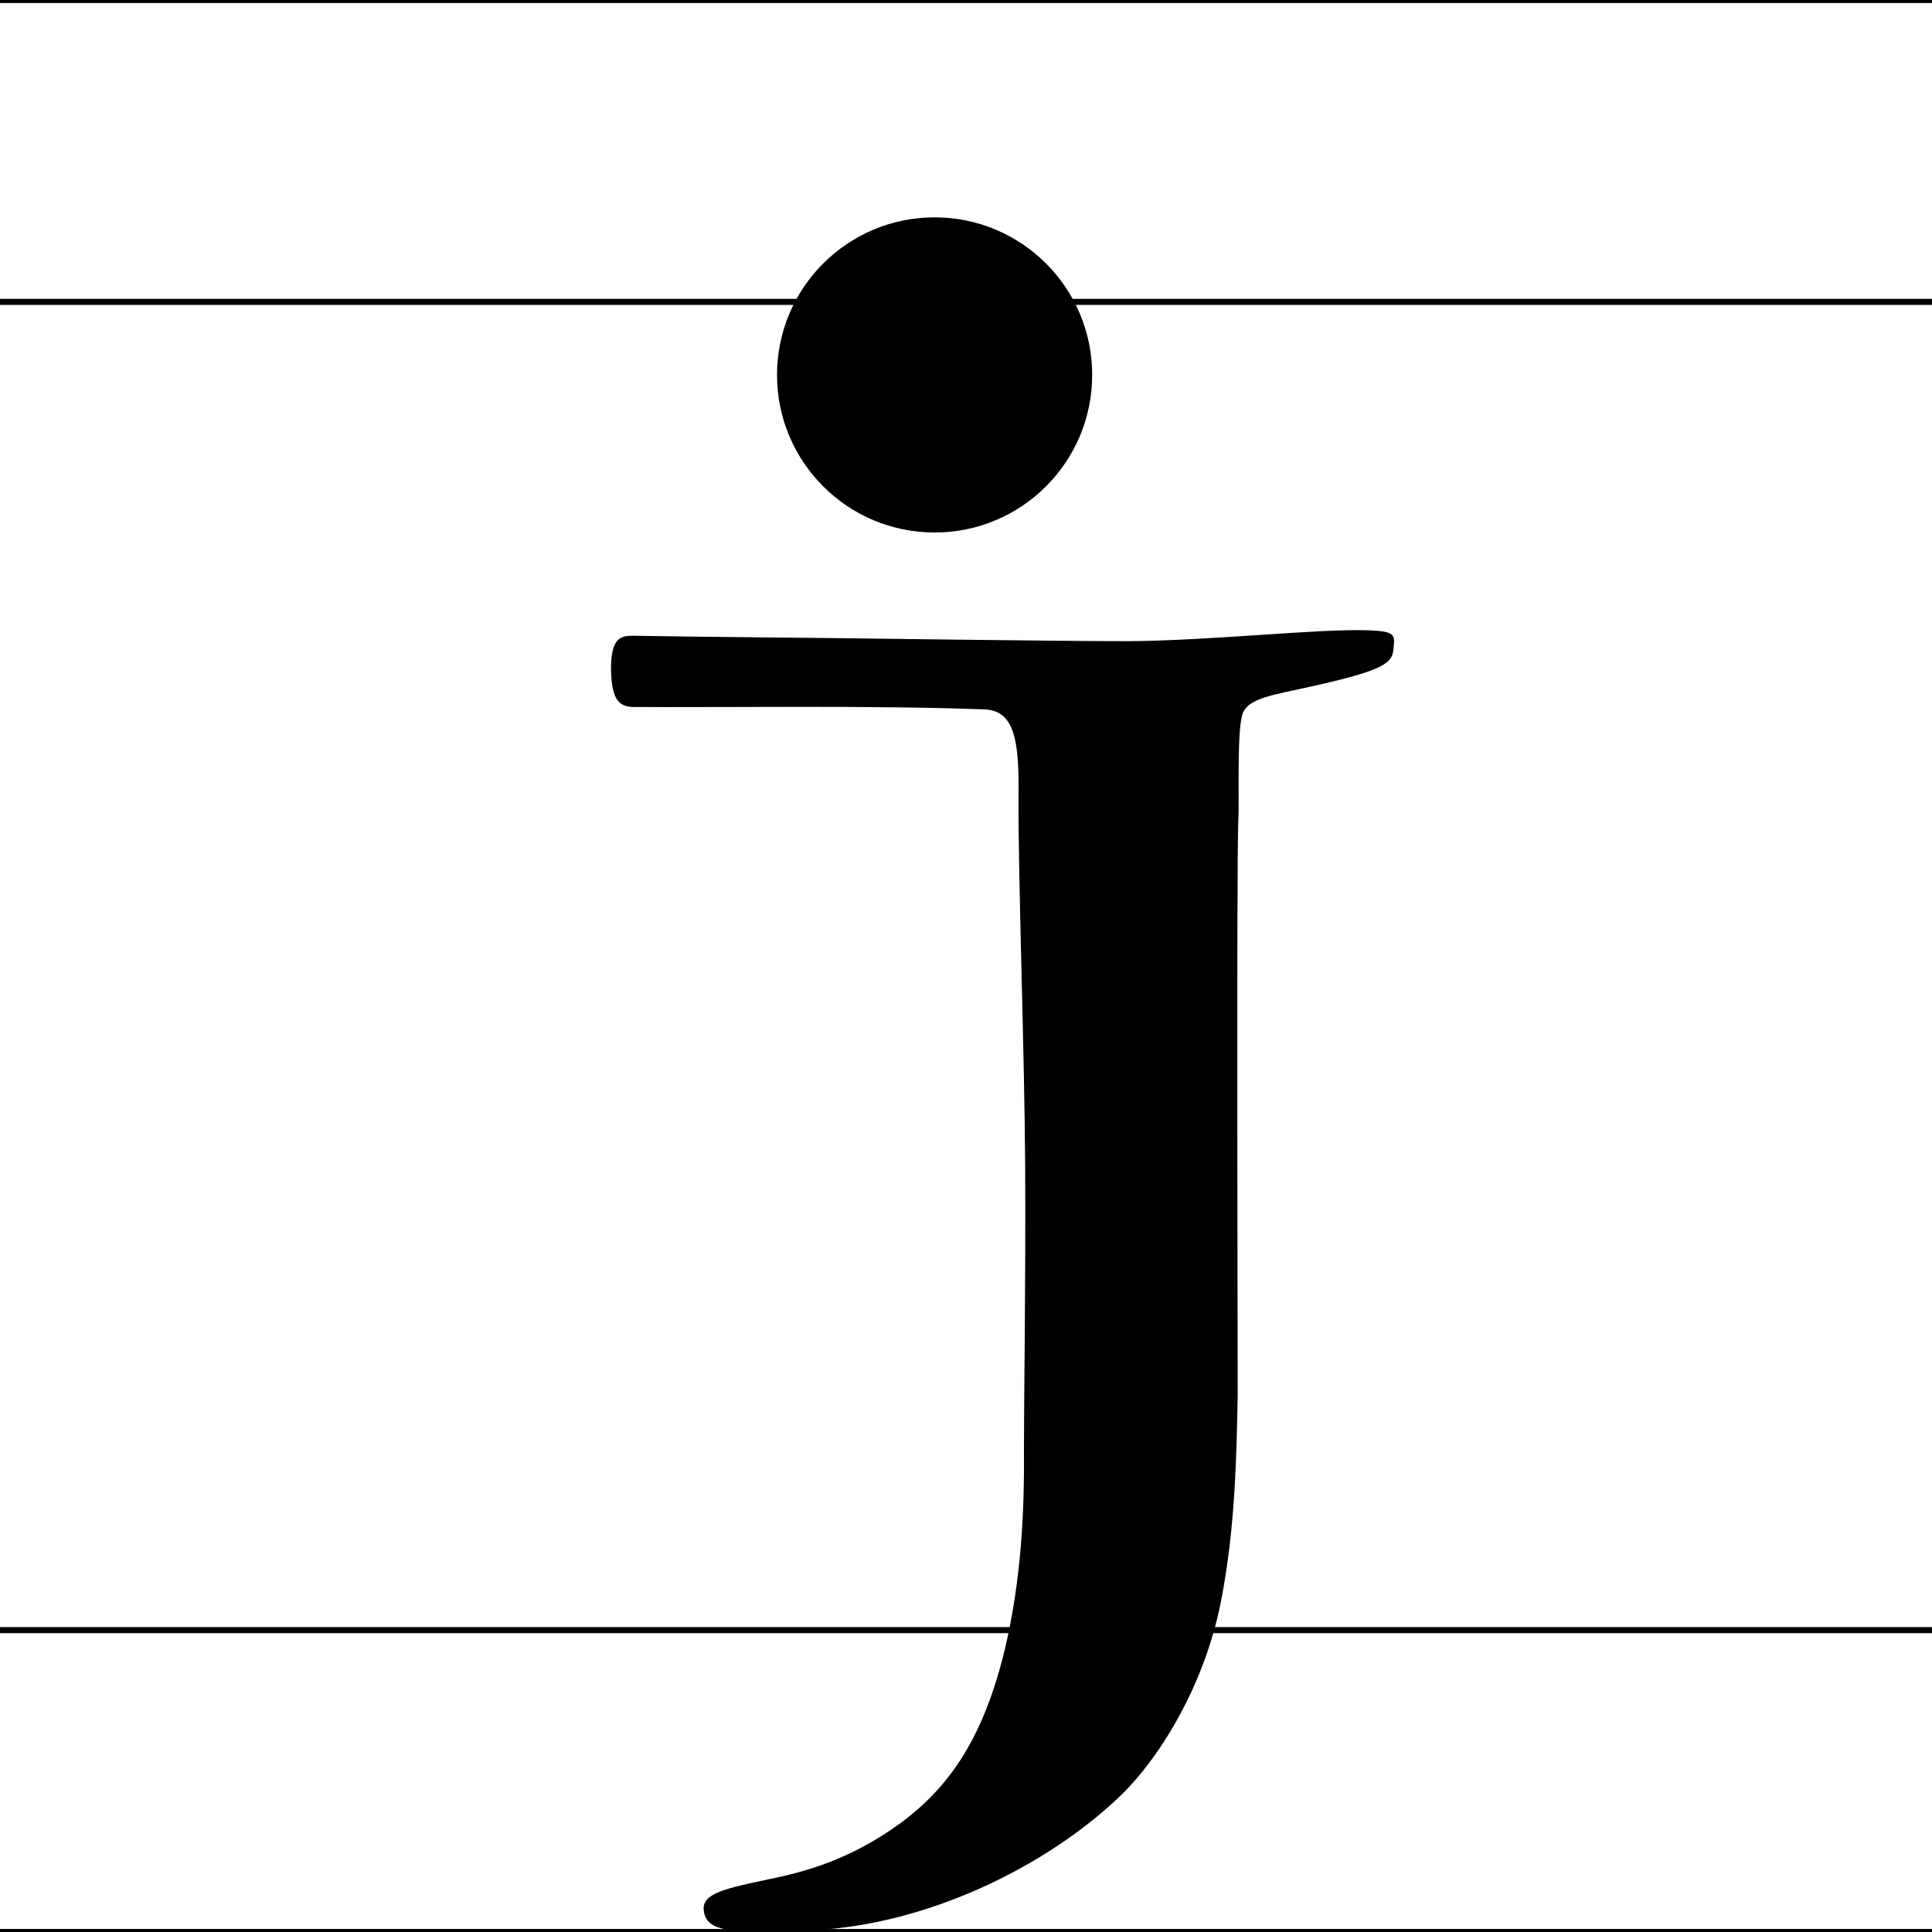
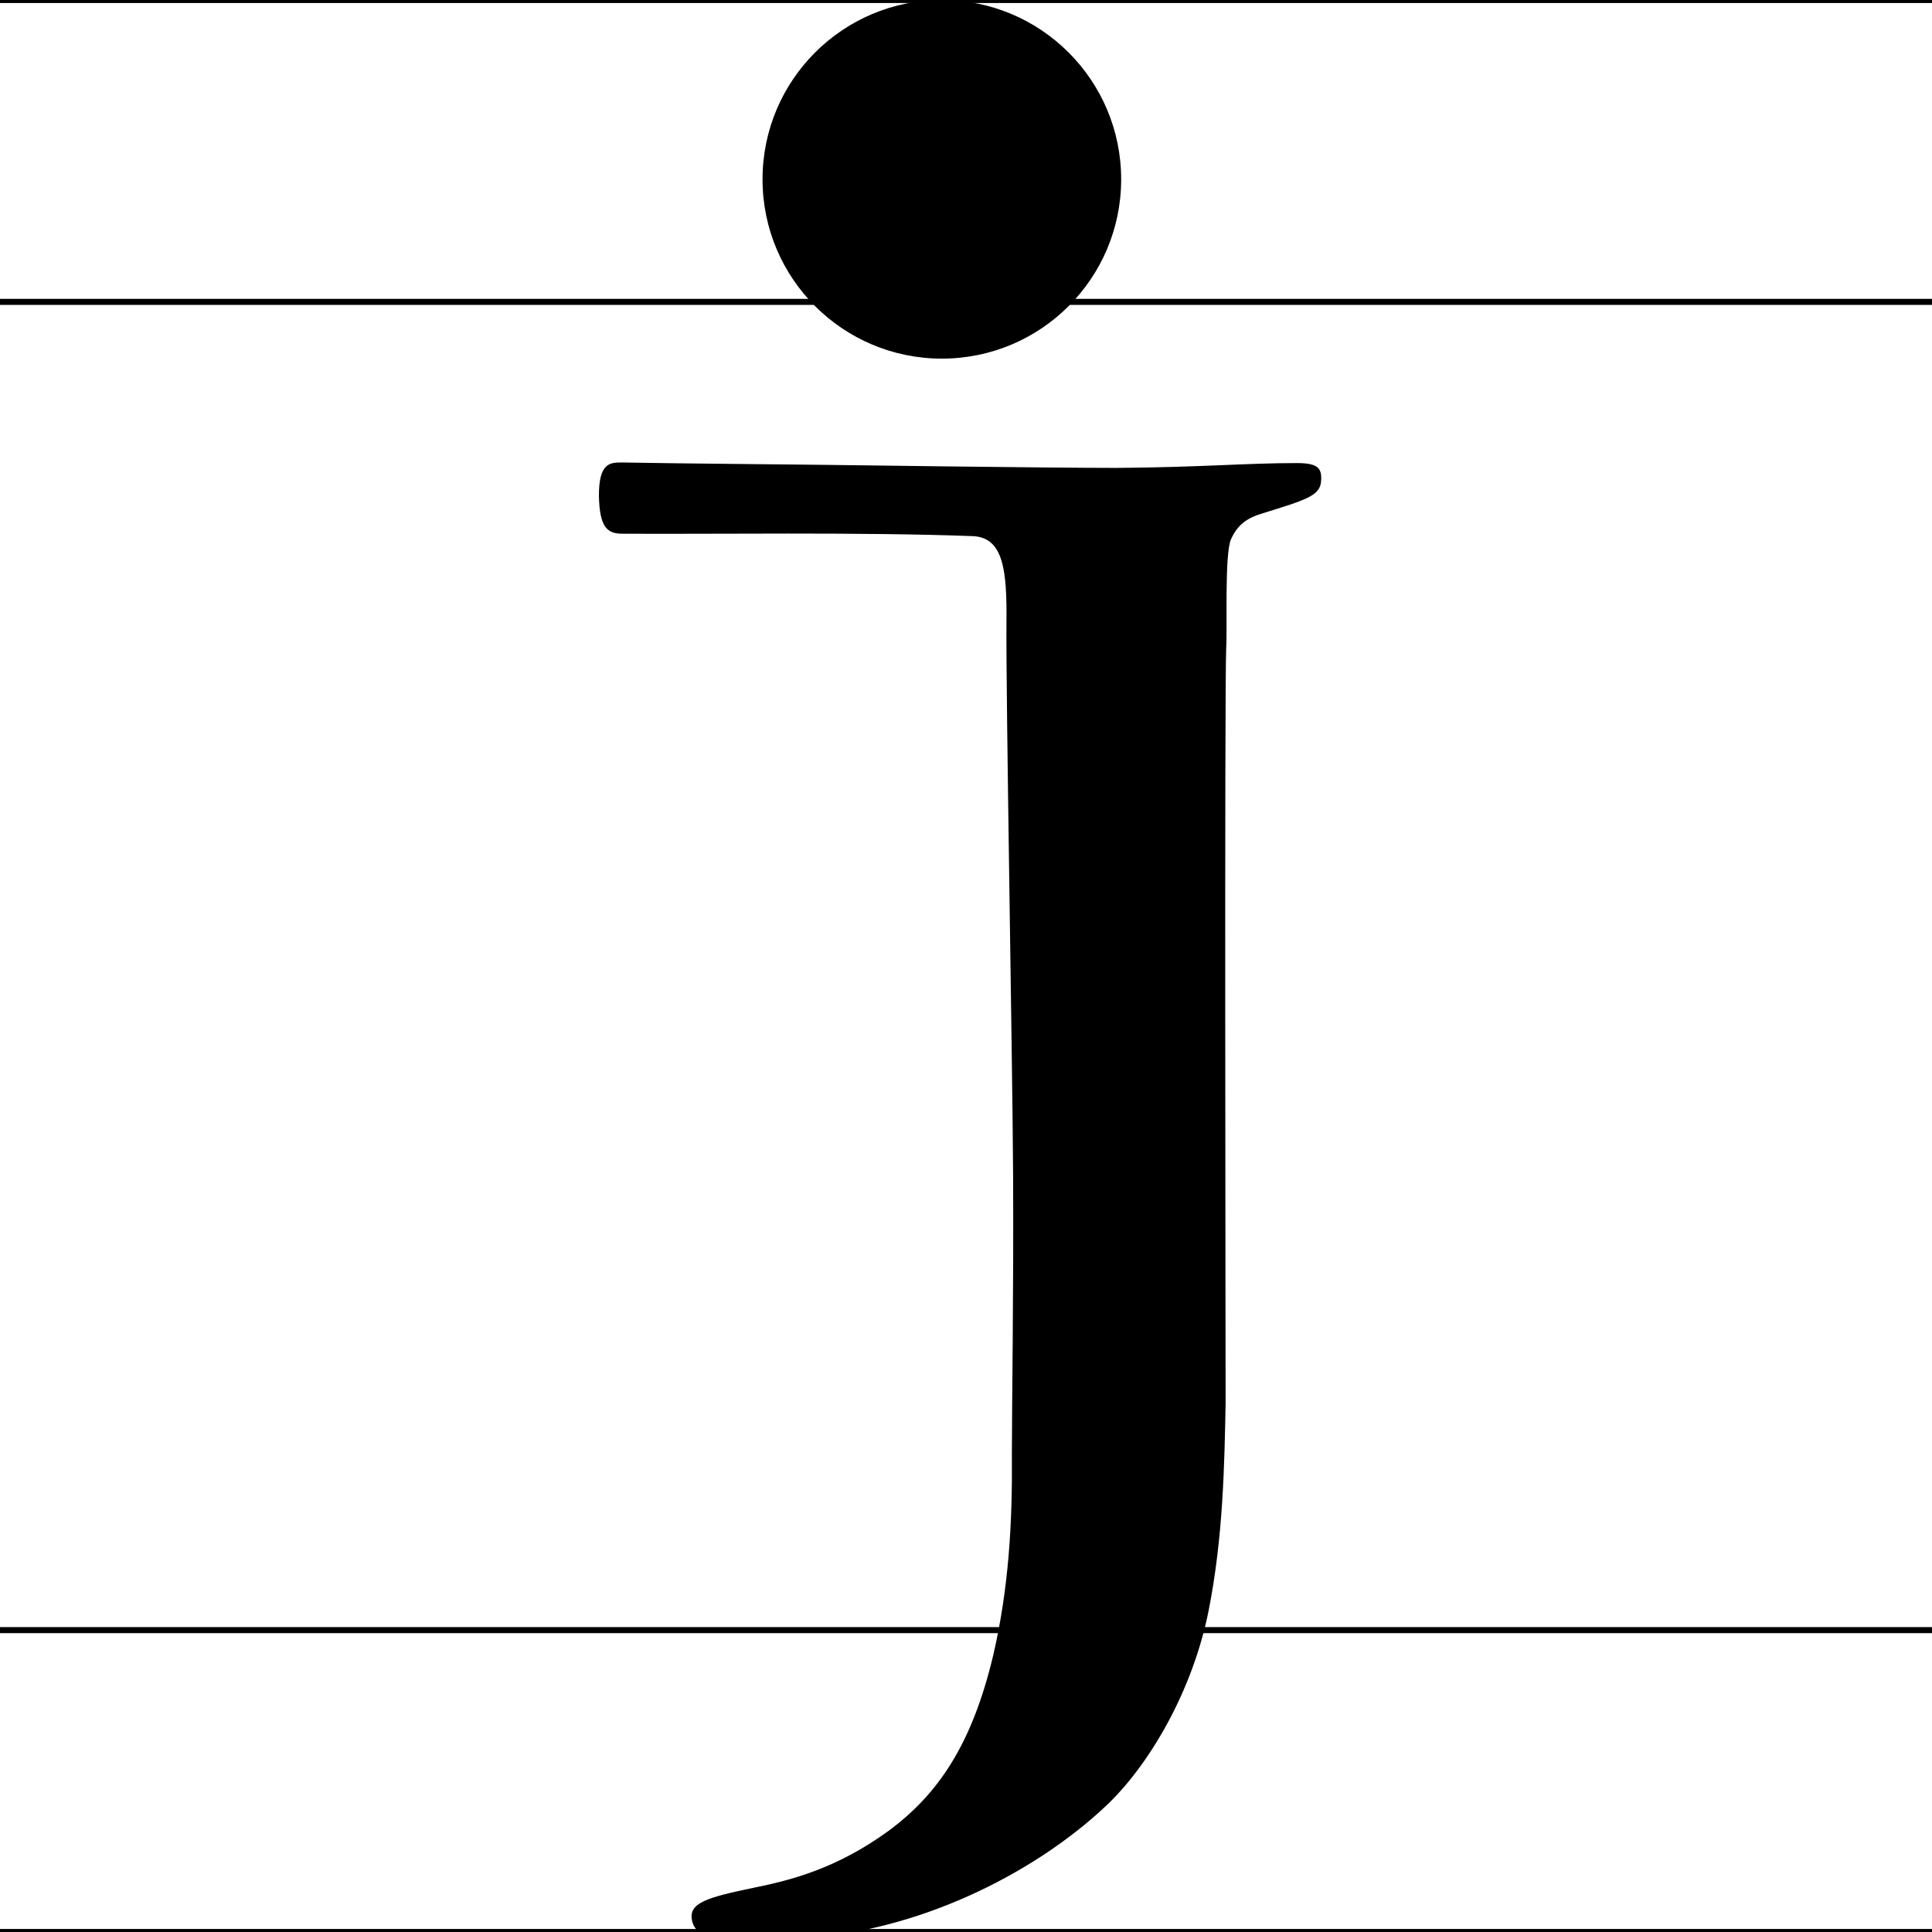
<svg xmlns="http://www.w3.org/2000/svg" version="1.1" x="0px" y="0px" viewBox="0 0 320 320" enable-background="new 0 0 320 320" xml:space="preserve">
  <g id="guideline">
    <line fill="none" stroke="#000000" stroke-miterlimit="10" x1="320" y1="270" x2="0" y2="270" />
    <line fill="none" stroke="#000000" stroke-miterlimit="10" x1="320" y1="320" x2="0" y2="320" />
    <line fill="none" stroke="#000000" stroke-miterlimit="10" x1="320" y1="50" x2="0" y2="50" />
    <line fill="none" stroke="#000000" stroke-miterlimit="10" x1="320" y1="0" x2="0" y2="0" />
  </g>
  <g id="glyph">
-     <path d="M226.8,104.4c-8.6-0.3-25.8,1.7-39.9,1.8c-11.9,0-47.1-0.5-47.8-0.5c-7.4-0.1-23.1-0.2-34.2-0.4c-2,0-3.7,0.2-3.7,5.5   c0.1,5.3,1.4,6.3,3.9,6.3c14.7,0.1,39.4-0.3,58,0.4c5.1,0.2,5.7,5.6,5.6,14.4c-0.1,12.2,1,42.8,1.1,61.2   c0.1,20.4-0.2,37.8-0.2,46.4c0.1,11.4-0.5,22.2-3.1,33.4c-3.5,14.7-9.1,23-17.4,29.1c-8.4,6.1-15.9,8.1-22.4,9.4   c-7.7,1.6-10.6,2.5-10.1,5.3c0.6,3.1,3.9,3.7,18.1,3c18.7-0.9,38.2-10.3,50.5-21.9c7-6.6,14.3-18.8,17-32.4   c2.4-12.2,2.6-24,2.8-34.3c0-8.1-0.2-88.2,0.1-95.2c0.2-3.3-0.3-15.5,0.8-17.9c1.1-2.4,5-2.9,11.3-4.3c12.2-2.7,13.4-3.9,13.6-6.2   S231.3,104.6,226.8,104.4z" />
-     <circle cx="154.8" cy="62.1" r="26.1" />
+     <path d="M214.8,76.7c-8.6,0-15.8,0.7-29.9,0.8c-11.9,0-47.1-0.5-47.8-0.5c-7.4-0.1-23.1-0.2-34.2-0.4c-2,0-3.7,0.2-3.7,5.5   c0.1,5.3,1.4,6.3,3.9,6.3c14.7,0.1,39.4-0.3,58,0.4c5.1,0.2,5.7,5.6,5.6,14.4c-0.1,12.2,1,72.8,1.1,91.2   c0.1,20.4-0.2,37.8-0.2,46.4c0.1,11.4-0.5,22.2-3.1,33.4c-3.5,14.7-9.1,23-17.4,29.1c-8.4,6.1-15.9,8.1-22.4,9.4   c-7.7,1.6-10.6,2.5-10.1,5.3c0.6,3.1,3.9,3.7,18.1,3c18.7-0.9,38.2-10.3,50.5-21.9c7-6.6,14.3-18.8,17-32.4   c2.4-12.2,2.6-24,2.8-34.3c0-8.1-0.2-118.2,0.1-125.2c0.2-3.3-0.3-15.5,0.8-17.9c1.1-2.4,2.6-3.5,5.3-4.3c7.1-2.2,9.4-2.9,9.6-5.2   C219,77.6,218.4,76.7,214.8,76.7z" />
+     <circle cx="156" cy="29.7" r="29.7" />
  </g>
</svg>
